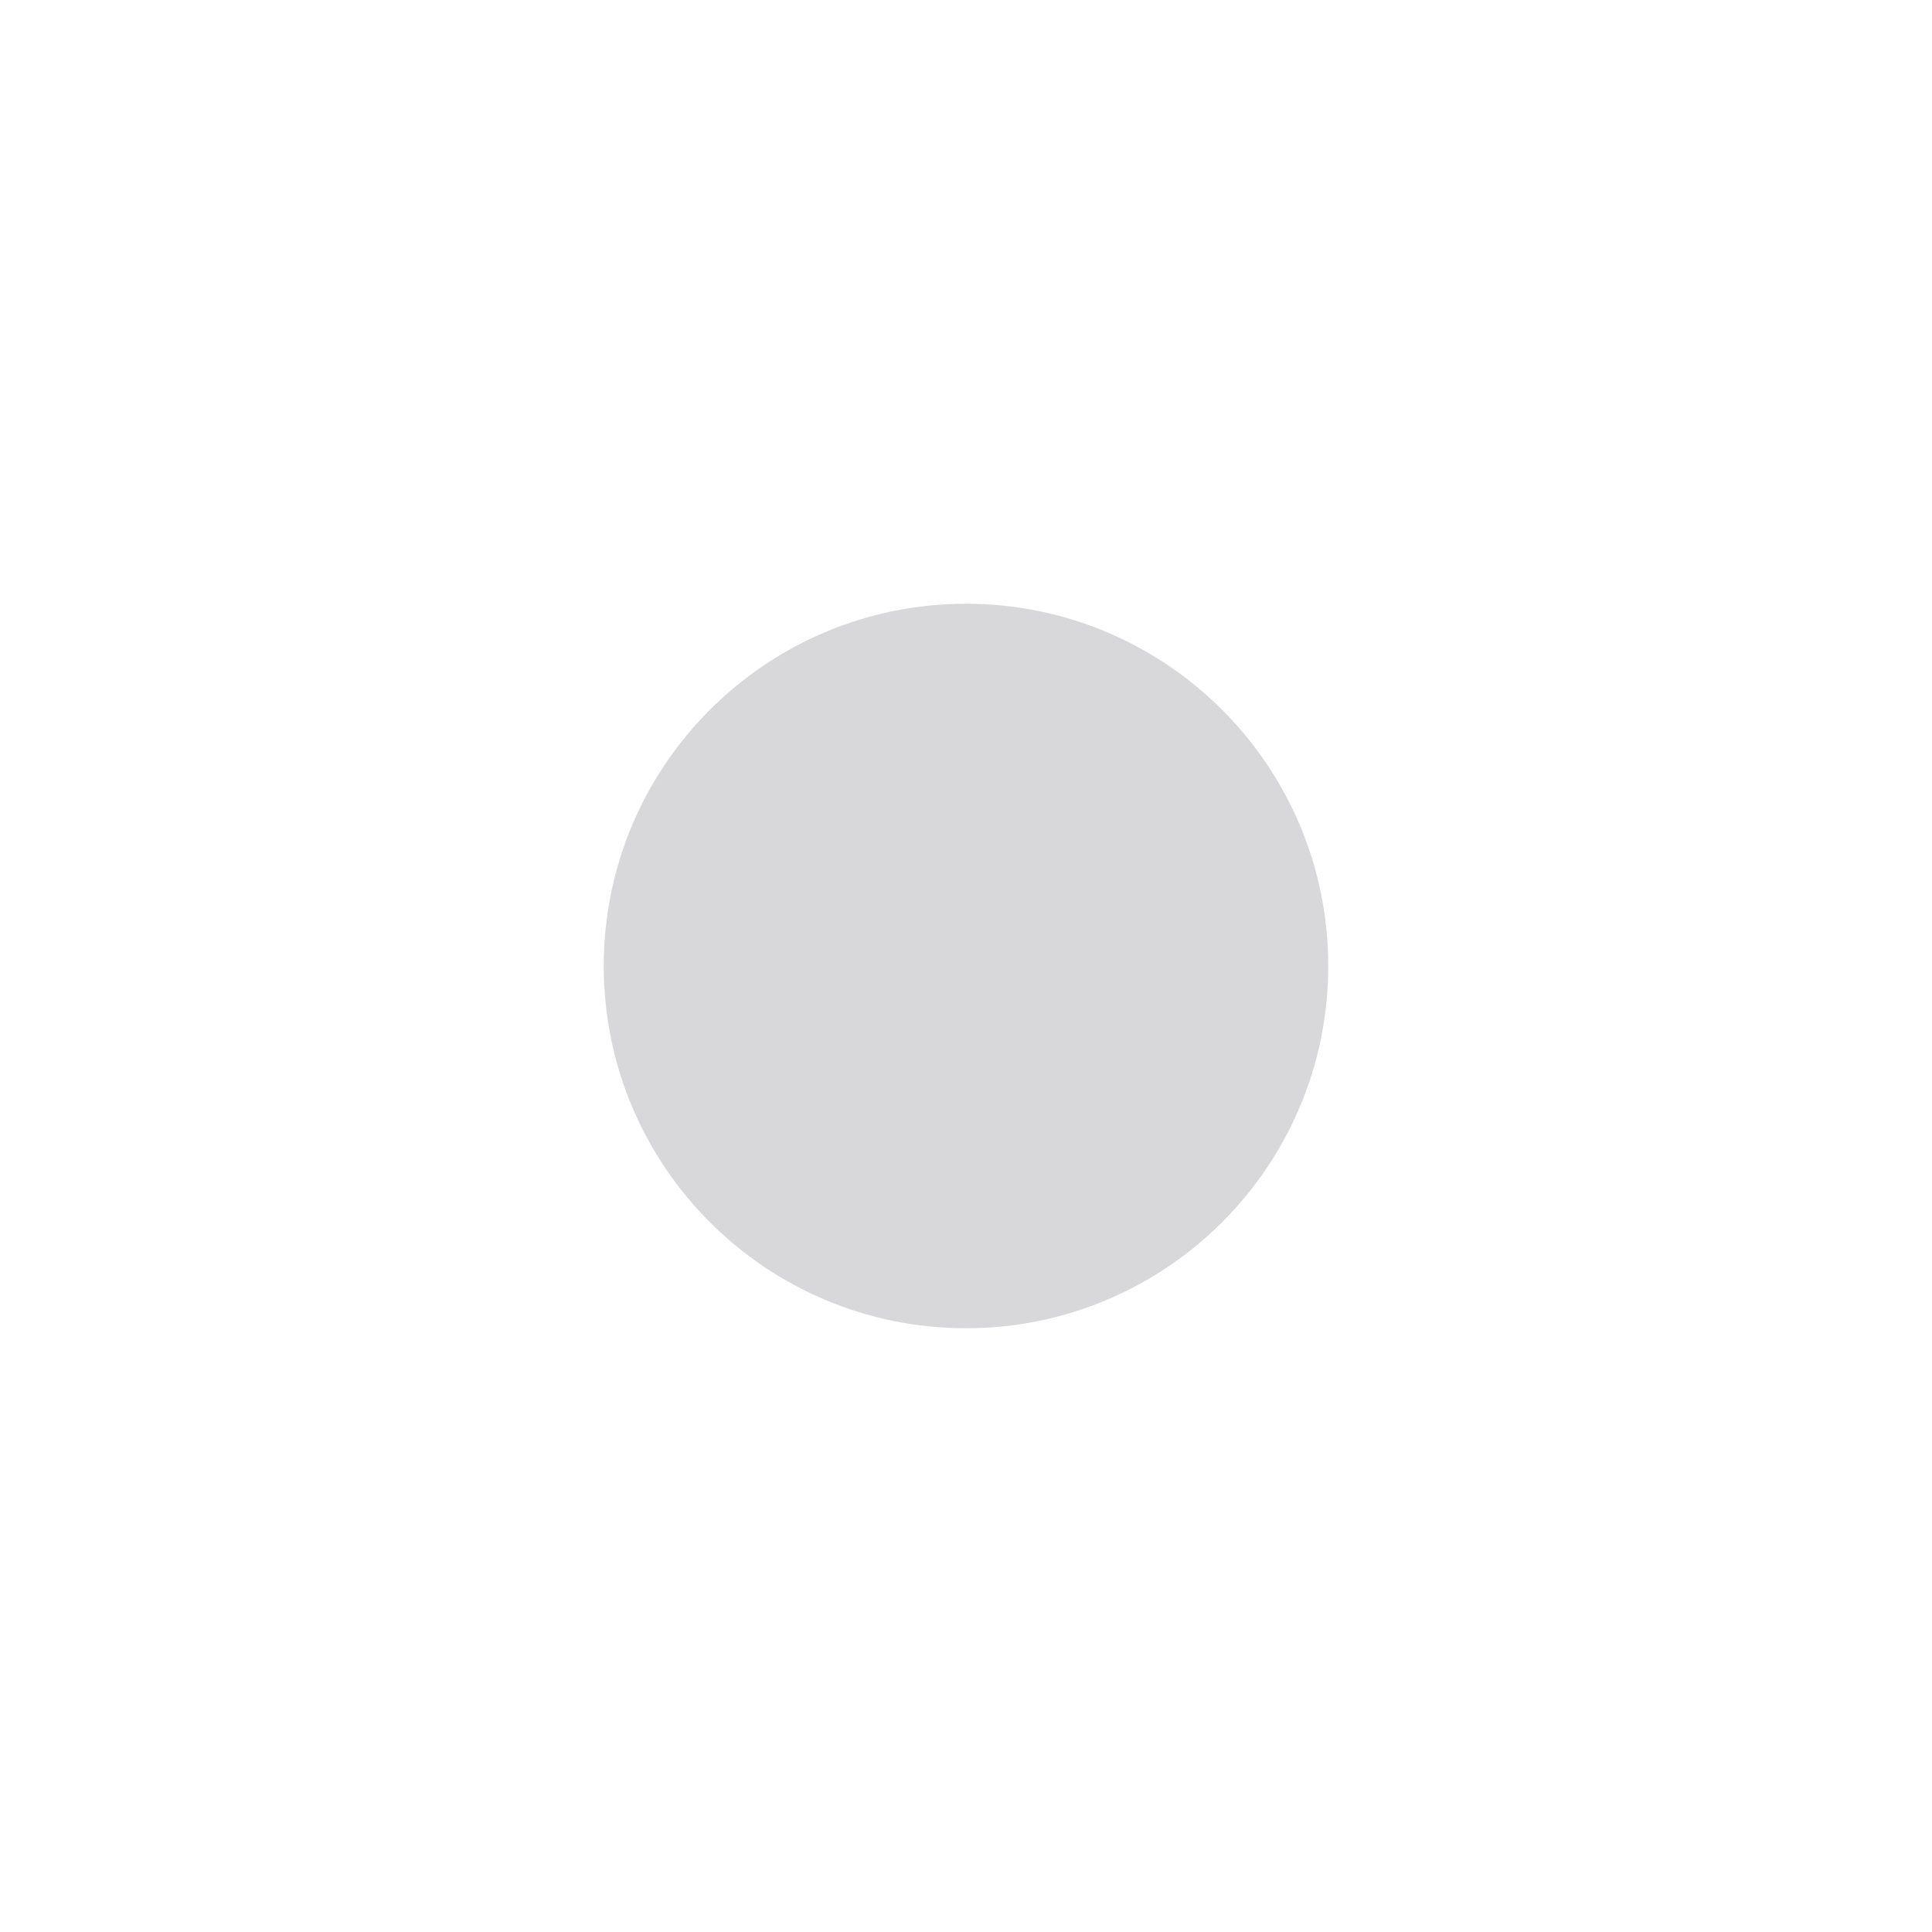
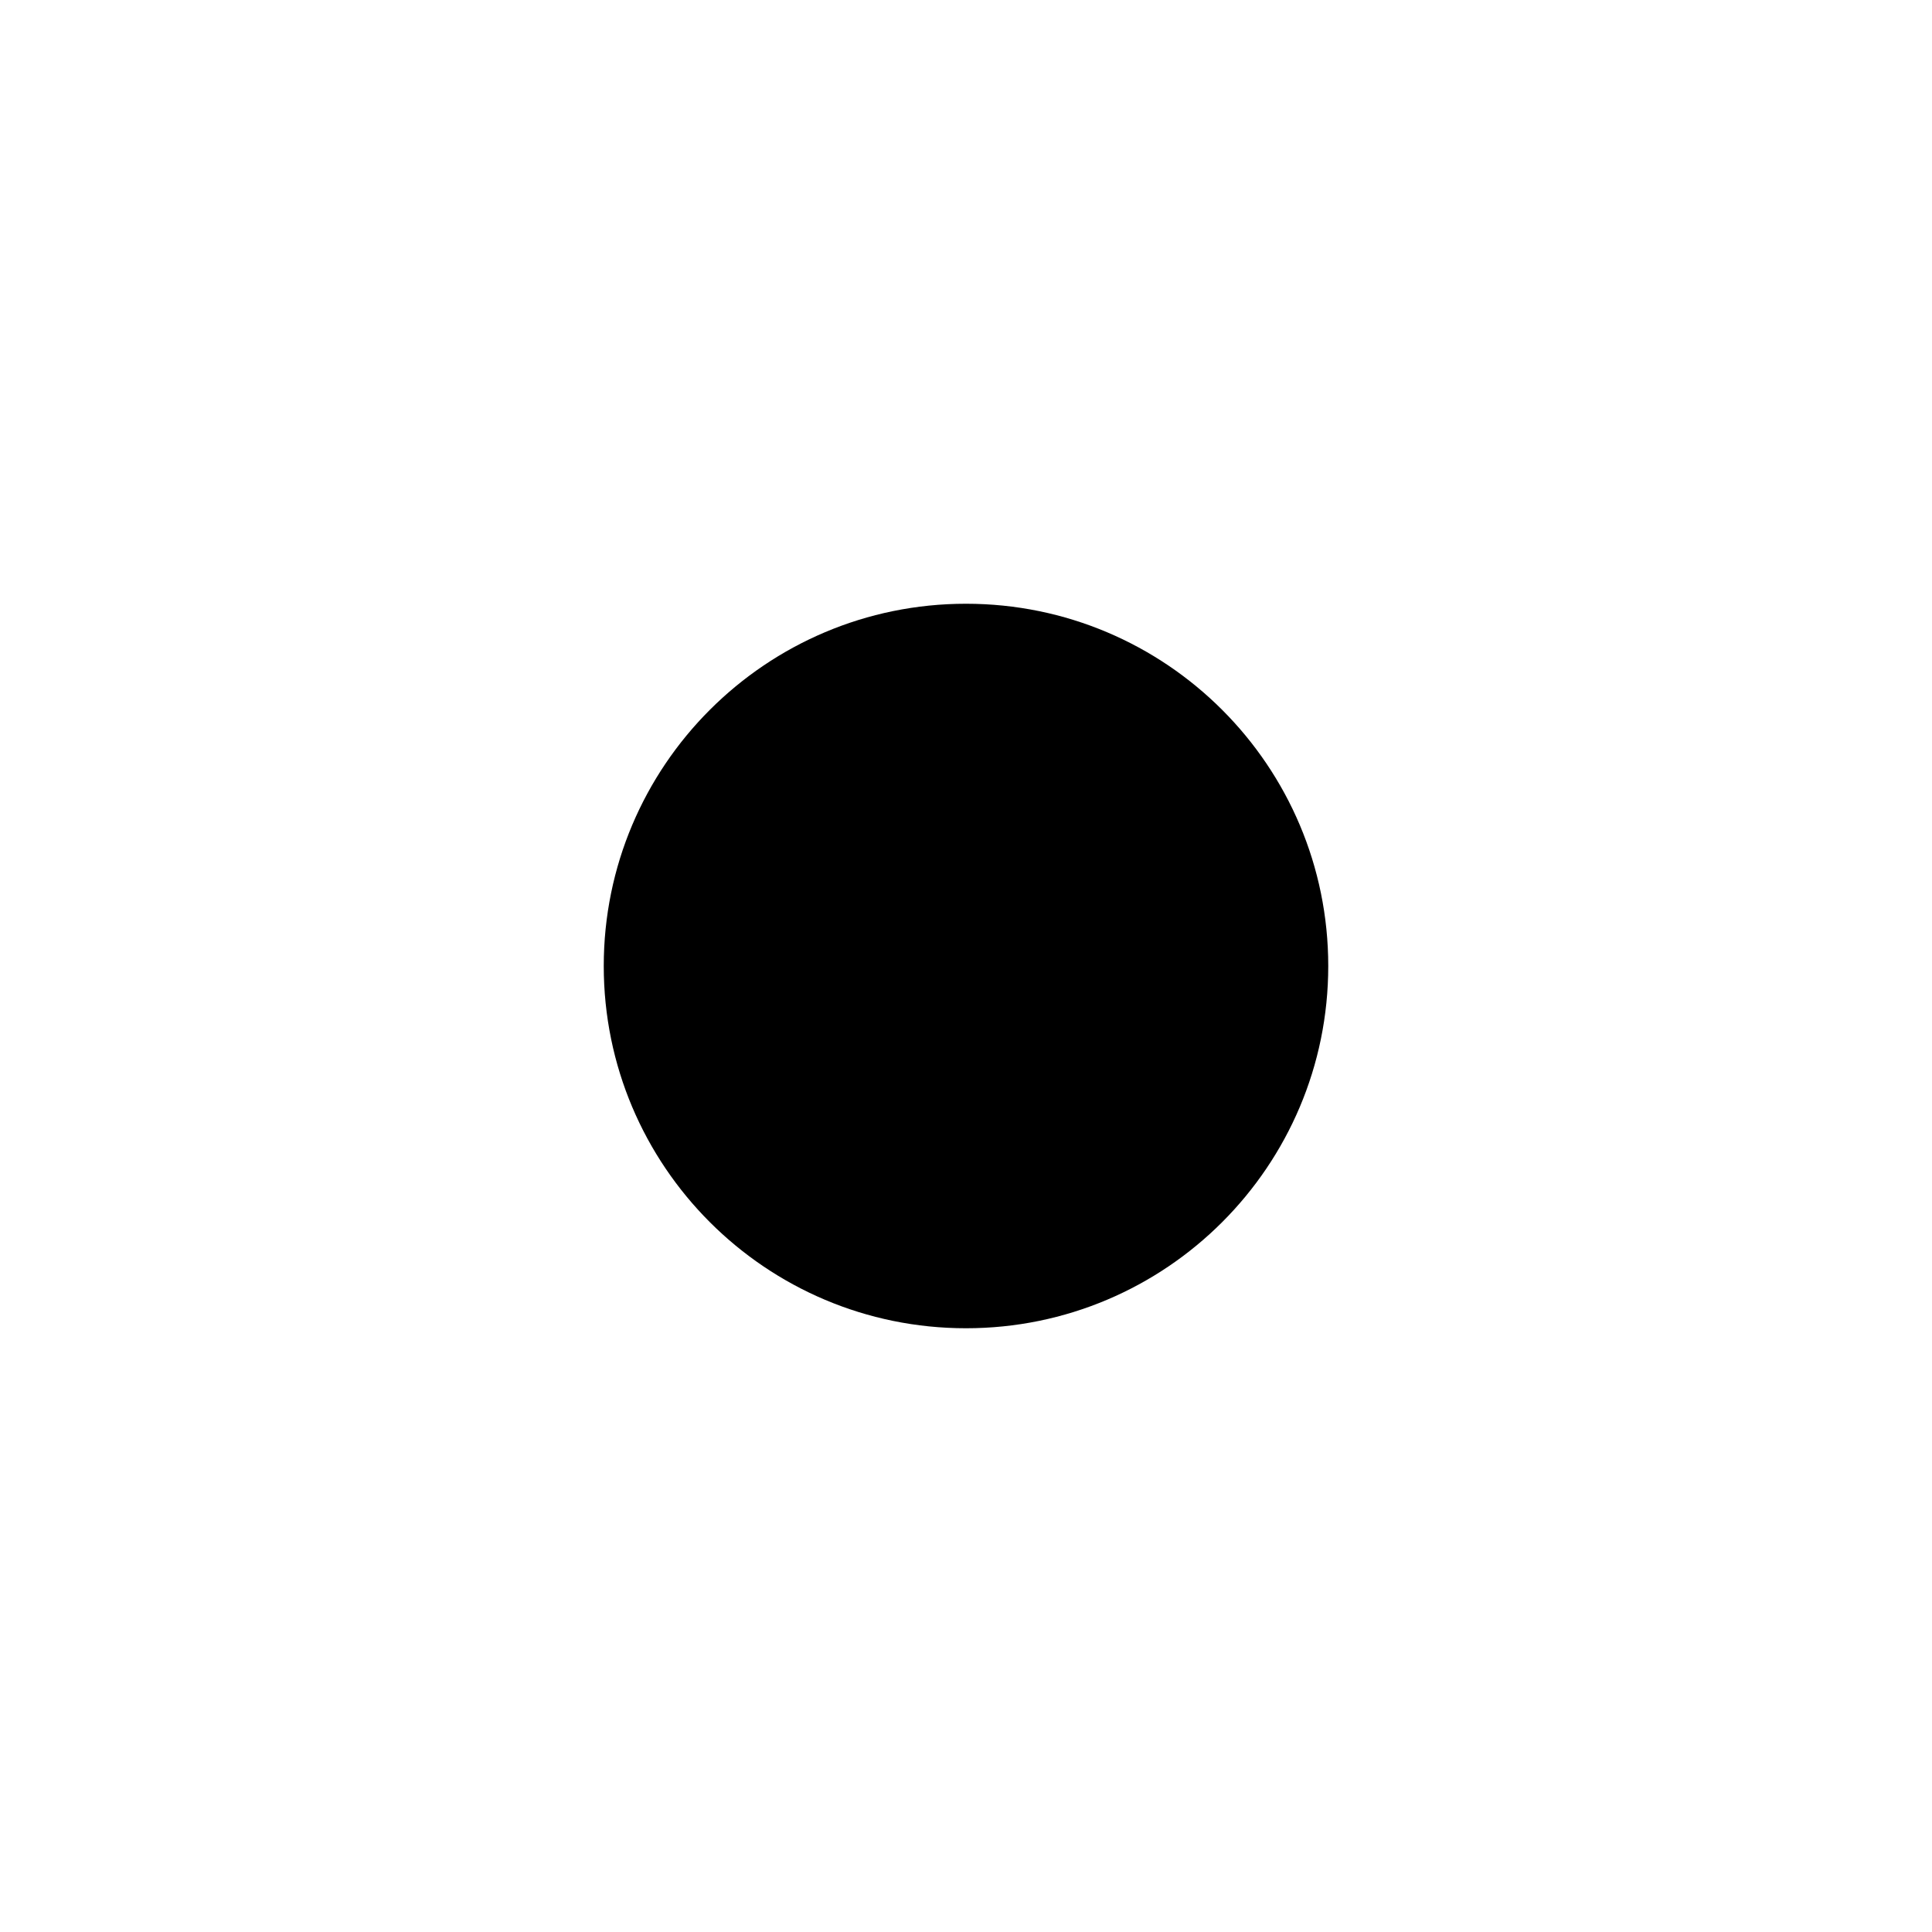
<svg xmlns="http://www.w3.org/2000/svg" width="16" height="16" viewBox="0 0 16 16" fill="none" aria-hidden="true">
-   <path d="M5 8C5 6.343 6.343 5 8 5C9.657 5 11 6.343 11 8C11 9.657 9.657 11 8 11C6.343 11 5 9.657 5 8Z" fill="#D8D8DB" />
+   <path d="M5 8C5 6.343 6.343 5 8 5C9.657 5 11 6.343 11 8C11 9.657 9.657 11 8 11C6.343 11 5 9.657 5 8Z" fill="currentColor" />
</svg>
